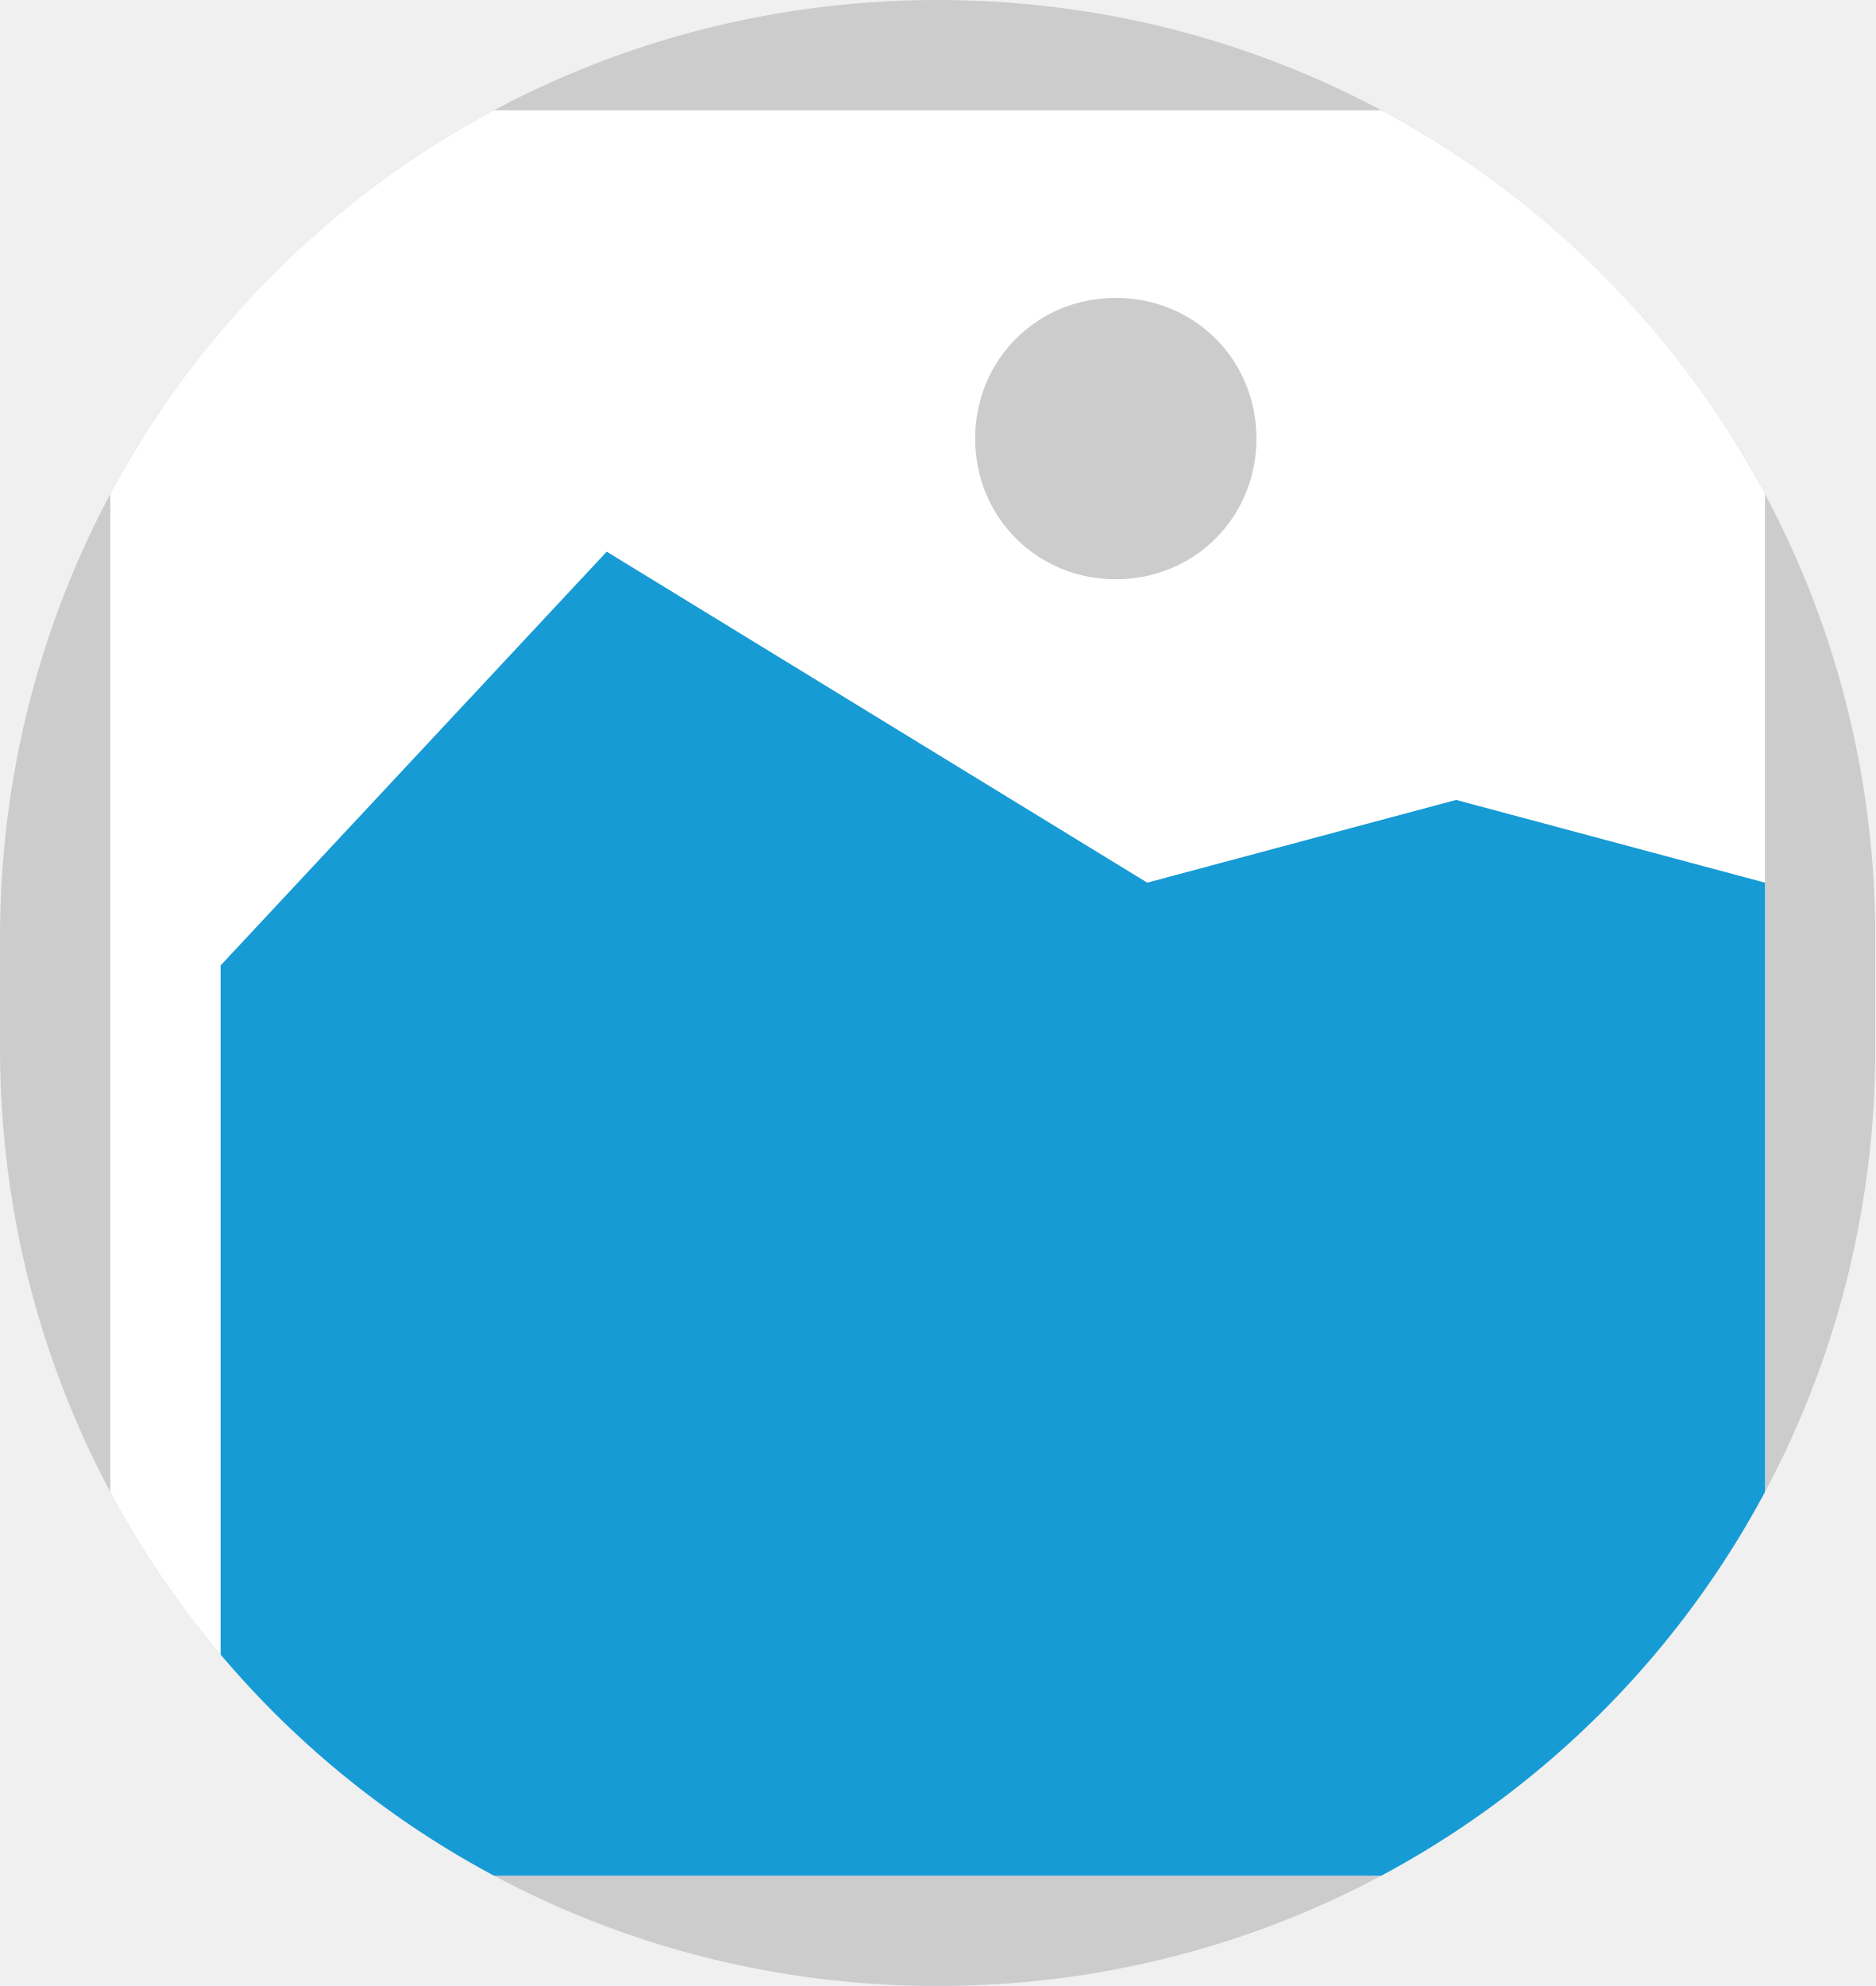
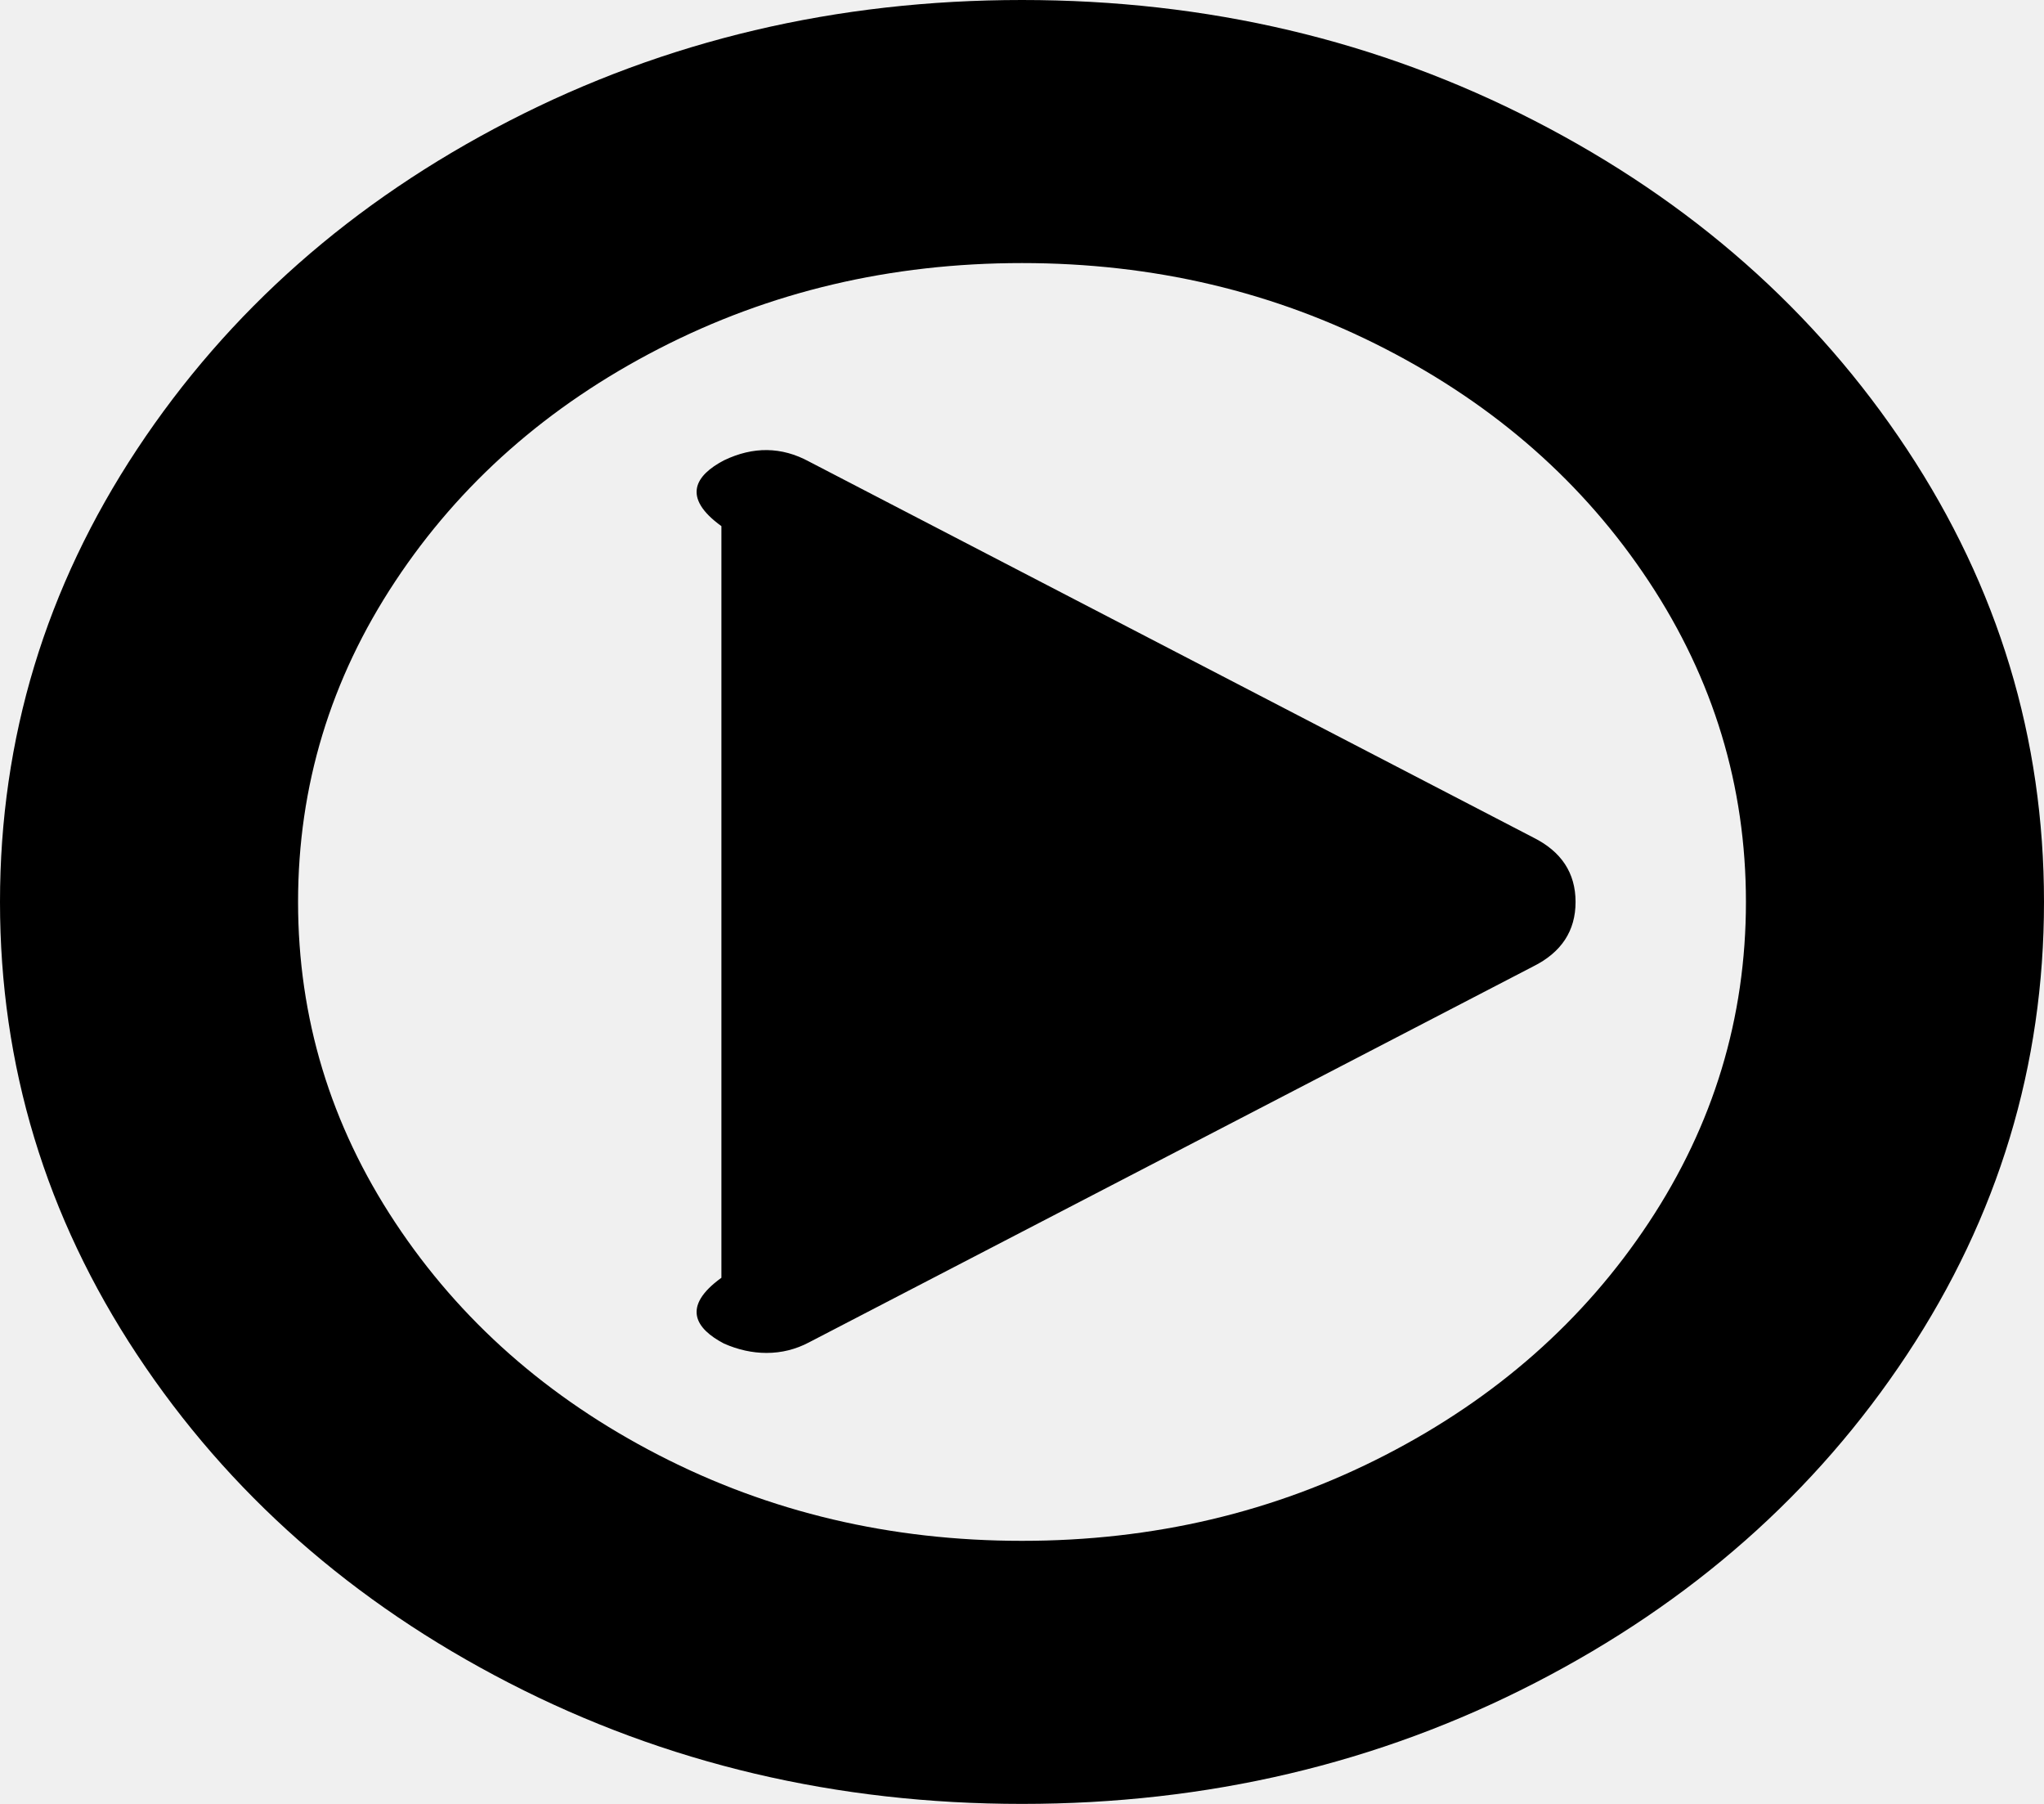
- <svg xmlns="http://www.w3.org/2000/svg" version="1.1" width="17px" height="18px">
-   <defs>
-     <mask fill="white" id="clip1089">
-       <path d="M 56.5 270  C 51.782 270  48 266.217  48 261.5  L 48 260.5  C 48 255.782  51.782 252  56.5 252  L 56.5 252  C 61.218 252  65 255.782  65 260.5  L 65 261.5  C 65 266.217  61.218 270  56.5 270  " fill-rule="evenodd" />
-     </mask>
-   </defs>
-   <g transform="matrix(1 0 0 1 -48 -252 )">
-     <path d="M 48 252  L 65 252  L 65 270  L 48 270  L 48 252  " fill-rule="nonzero" fill="#cccccc" stroke="none" mask="url(#clip1089)" />
-     <path d="M 49 253  L 64 253  L 64 269  L 49 269  L 49 253  " fill-rule="nonzero" fill="#ffffff" stroke="none" mask="url(#clip1089)" />
-     <path d="M 58.115 257.25  C 57.401 257.25  56.84 256.689  56.84 255.975  C 56.84 255.261  57.401 254.7  58.115 254.7  C 58.829 254.7  59.39 255.261  59.39 255.975  C 59.39 256.689  58.829 257.25  58.115 257.25  " fill-rule="nonzero" fill="#cccccc" stroke="none" mask="url(#clip1089)" />
-     <path d="M 50 269  L 50 260.75  L 53.5 257  L 58.4 260  L 61.2 259.25  L 64 260  L 64 269  L 50 269  " fill-rule="nonzero" fill="#169bd5" stroke="none" mask="url(#clip1089)" />
+ <svg xmlns="http://www.w3.org/2000/svg" version="1.1" width="34px" height="30px">
+   <g transform="matrix(1 0 0 1 -198 -303 )">
+     <path d="M 25.5 13.926  C 25.972 14.16  26.208 14.518  26.208 15  C 26.208 15.482  25.972 15.84  25.5 16.074  L 13.458 22.324  C 13.237 22.441  13.001 22.5  12.75 22.5  C 12.514 22.5  12.278 22.448  12.042 22.344  C 11.569 22.096  11.333 21.732  12 21.25  L 12 8.75  C 11.333 8.268  11.569 7.904  12.042 7.656  C 12.529 7.422  13.001 7.428  13.458 7.676  L 25.5 13.926  Z M 27.426 20.332  C 28.503 18.704  29.042 16.927  29.042 15  C 29.042 13.073  28.503 11.296  27.426 9.668  C 26.349 8.04  24.888 6.751  23.043 5.801  C 21.198 4.85  19.184 4.375  17 4.375  C 14.816 4.375  12.802 4.85  10.957 5.801  C 9.112 6.751  7.651 8.04  6.574 9.668  C 5.497 11.296  4.958 13.073  4.958 15  C 4.958 16.927  5.497 18.704  6.574 20.332  C 7.651 21.96  9.112 23.249  10.957 24.199  C 12.802 25.15  14.816 25.625  17 25.625  C 19.184 25.625  21.198 25.15  23.043 24.199  C 24.888 23.249  26.349 21.96  27.426 20.332  Z M 31.72 7.471  C 33.24 9.769  34 12.279  34 15  C 34 17.721  33.24 20.231  31.72 22.529  C 30.2 24.827  28.138 26.647  25.533 27.988  C 22.929 29.329  20.084 30  17 30  C 13.916 30  11.071 29.329  8.467 27.988  C 5.862 26.647  3.8 24.827  2.28 22.529  C 0.76 20.231  0 17.721  0 15  C 0 12.279  0.76 9.769  2.28 7.471  C 3.8 5.173  5.862 3.353  8.467 2.012  C 11.071 0.671  13.916 0  17 0  C 20.084 0  22.929 0.671  25.533 2.012  C 28.138 3.353  30.2 5.173  31.72 7.471  Z " fill-rule="nonzero" fill="#000000" stroke="none" transform="matrix(1 0 0 1 198 303 )" />
  </g>
</svg>
